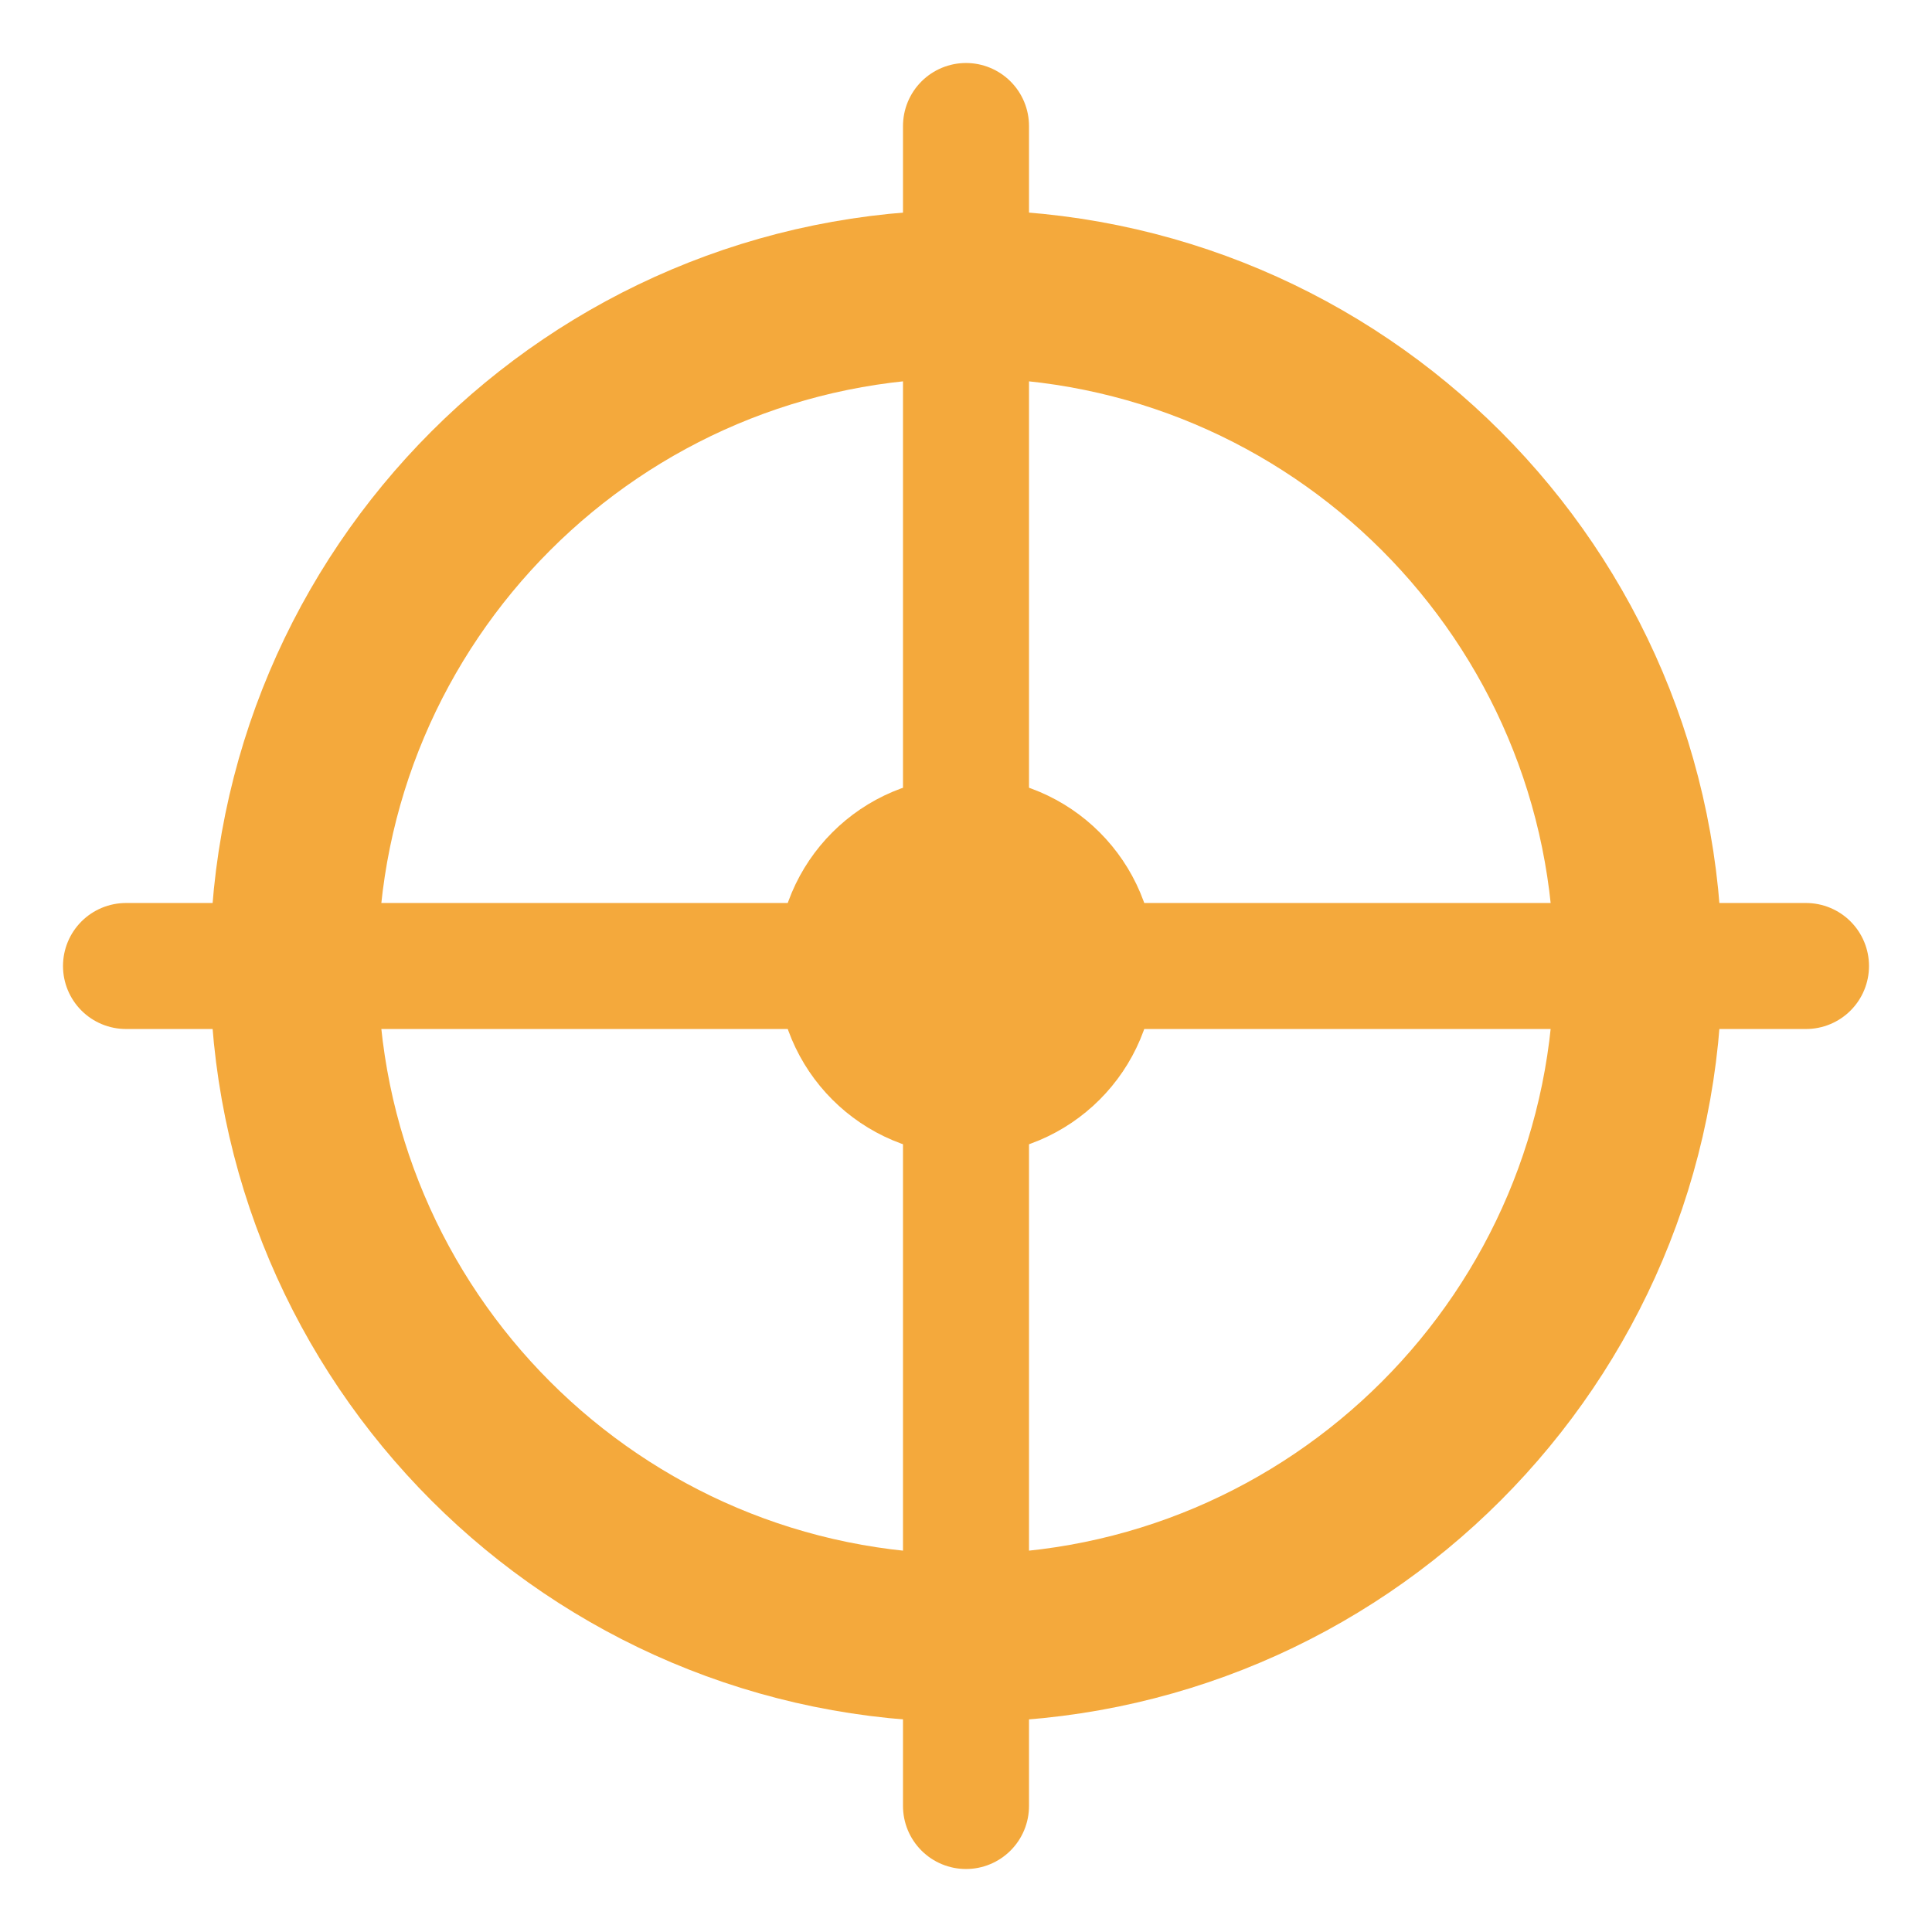
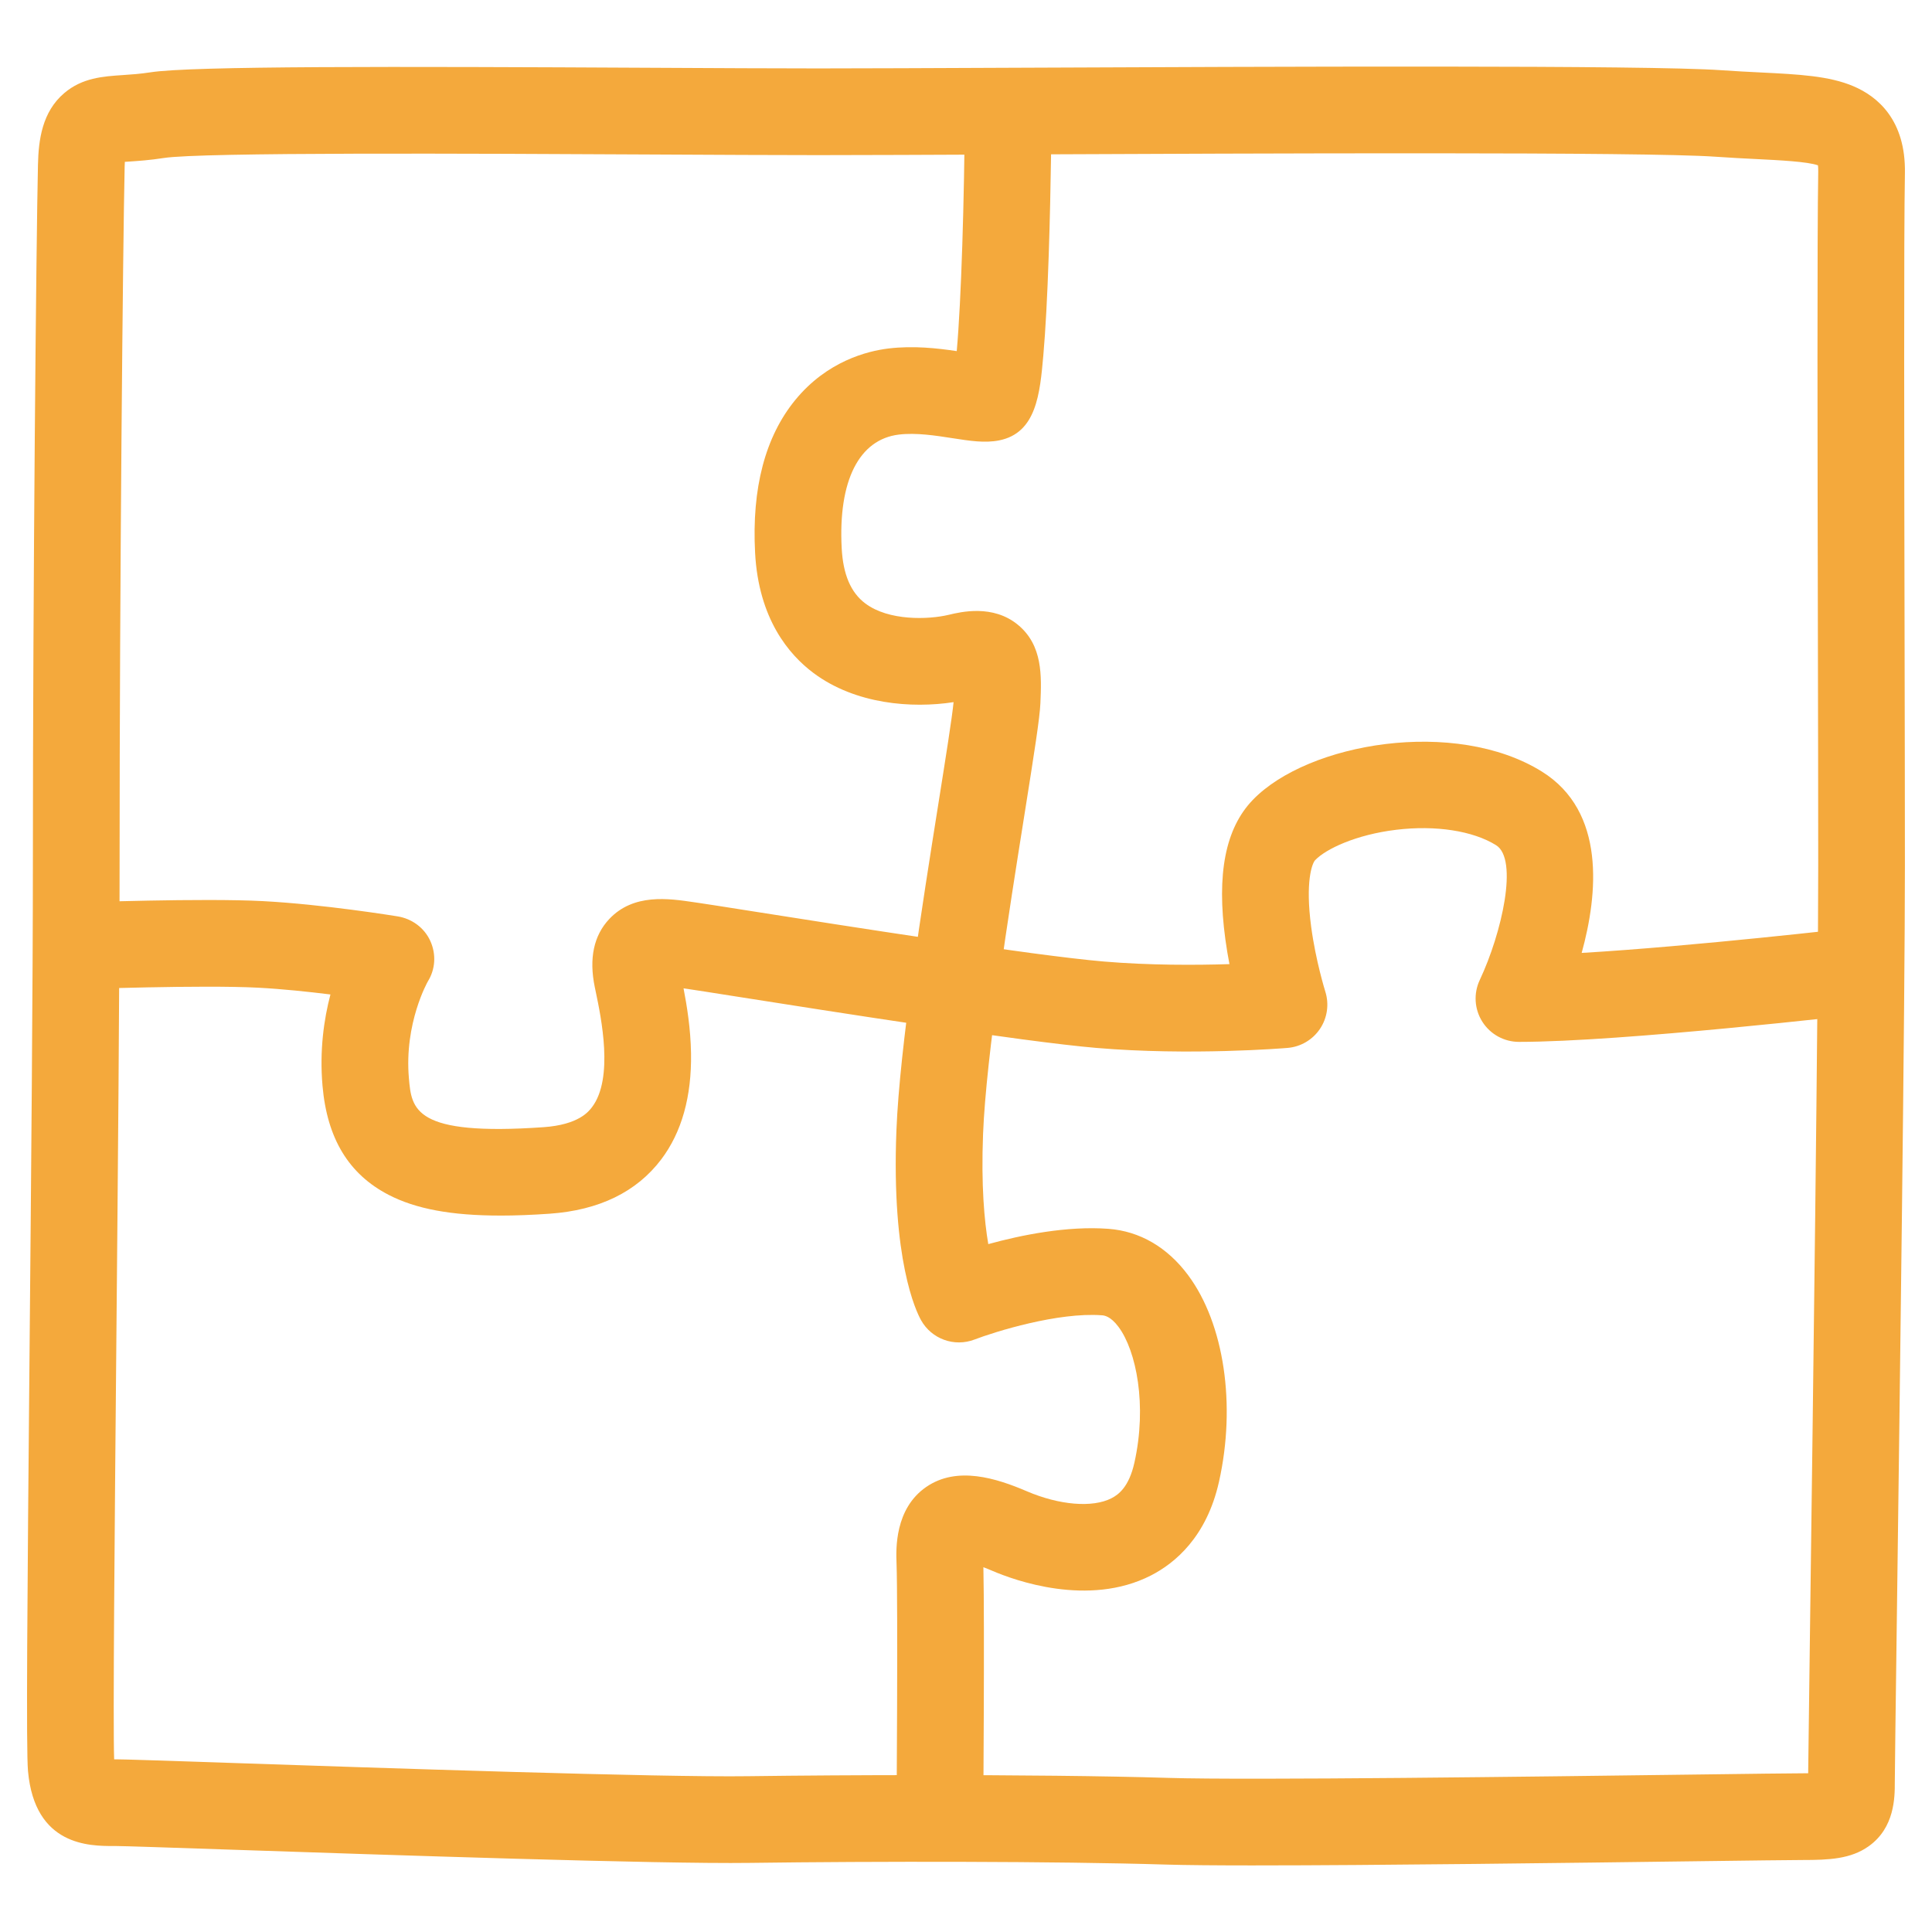
- <svg xmlns="http://www.w3.org/2000/svg" width="46" height="46" viewBox="5 5 46 46">
-   <circle cx="28" cy="28" r="16" fill="none" stroke="#f4a93c" stroke-width="4" />
-   <g stroke="#f4a93c" stroke-width="3" stroke-linecap="round">
-     <line x1="28" y1="8" x2="28" y2="48" />
-     <line x1="8" y1="28" x2="48" y2="28" />
-   </g>
-   <circle cx="28" cy="28" r="4.5" fill="#f4a93c" />
+ <svg xmlns="http://www.w3.org/2000/svg" id="Layer_1" data-name="Layer 1" version="1.1" viewBox="0 0 2000 2000">
+   <defs>
+     <style>
+       .cls-1 {
+         fill: #f4a93c;
+         stroke-width: 0px;
+       }
+     </style>
+   </defs>
+   <path class="cls-1" d="M1299.28,1931.08c-39.73,0-72.08-.26-92.58-.89-111.94-3.44-301.46-3.48-430.82-1.73-93.78,1.27-372.9-8.16-539.67-13.79-58.1-1.96-108.27-3.66-115.39-3.66h-3.37c-24.43-.07-81.38.23-88.45-77.46-2.03-22.26-.76-174.48,1.66-441.59,1.59-175.9,3.39-375.28,3.39-503.13,0-281.59,3.45-639.26,5.25-718.29.59-25.78,4.29-54.76,27.29-74.24,18.65-15.78,39.93-17.21,60.51-18.58,8.88-.59,18.07-1.21,28.67-2.86,42.43-6.63,252.04-6.08,521.67-4.68,64.65.34,125.72.65,169.38.65s117.12-.32,201.88-.69c277.02-1.2,656.41-2.85,733.19,2.54,14.63,1.03,28,1.69,40.93,2.34,39.47,1.97,70.65,3.53,95.78,14.21,24.89,10.57,54.35,34.79,53.36,90.11-1.19,66.55-.74,285.75-.35,479.13.18,89.51.35,174.21.35,237.34,0,144.1-5.27,545.49-8.43,785.31-1.18,90.26-2.04,155.47-2.04,164.07,0,15.2,0,46.83-27.06,66.06-18.53,13.17-40.9,14.22-68.22,14.22-11.35,0-52.65.54-109.8,1.28-131.97,1.72-331.48,4.32-457.15,4.32ZM956.92,1837.56c92.32,0,185.93.86,252.55,2.91,83.36,2.56,384.18-1.36,545.79-3.47,57.5-.75,99.04-1.29,110.97-1.29,2.03,0,3.89-.01,5.59-.03.23-22.28.96-78.14,1.98-155.75,2.94-223.89,8.42-640.62,8.42-784.13,0-63.08-.17-147.72-.35-237.15-.39-193.81-.84-413.47.36-480.92.05-3-.09-5.14-.27-6.58-10.64-3.84-39.79-5.29-63.61-6.48-12.74-.64-27.19-1.36-42.73-2.45-73.45-5.16-466.46-3.46-726.52-2.32-84.86.37-158.16.69-202.27.69s-105.08-.32-169.85-.65c-186.63-.97-468.65-2.44-507.35,3.61-14.52,2.27-26.74,3.09-36.55,3.74-1.24.08-2.54.17-3.85.26-.08,1.48-.14,3.15-.19,5.03h0c-1.79,78.69-5.23,435.26-5.23,716.26,0,128.25-1.8,327.85-3.4,503.94-1.74,192.87-3.54,391.99-2.24,428.49h2.63c8.27,0,44.27,1.2,118.42,3.7,155.09,5.24,443.79,15.04,535.43,13.75,53.67-.73,117.65-1.14,182.25-1.14Z" />
+   <path class="cls-1" d="M517.89,1258.35c-50.83,0-87.48-6.92-115.52-21.41-41.35-21.37-63.76-58.32-68.51-112.97-3.19-36.7,1.5-69.02,8.21-94.5-23.05-2.86-50.13-5.71-74.68-7-58.1-3.07-185.75,1.59-187.02,1.63l-3.31-89.7c5.4-.2,132.95-4.83,195.05-1.57,62.55,3.3,136.42,15.29,139.53,15.8,14.82,2.42,27.62,11.79,33.82,25.46,6.2,13.67,5.33,29.24-2.61,41.98-.07.13-24.53,43.03-19.56,100.12,2.8,32.21,5.22,60.06,139.39,50.67,36.4-2.54,46.8-16.29,50.22-20.81,22.58-29.87,9.4-92.73,3.78-119.57l-.93-4.45c-6.18-29.84-1.12-53.65,15.03-70.74,25.11-26.58,61.25-21.22,87.62-17.32l5.8.85c7.44,1.06,25.36,3.89,52.49,8.17,95.11,14.99,293.02,46.19,365.85,52.36,47.23,4,95.22,3.81,130.18,2.71-1.55-8.08-3-16.67-4.21-25.54-9.25-67.81.03-115.06,28.36-144.44,57.27-59.39,209.64-85.12,299.27-29.36,66.39,41.31,58,126.93,41.2,187.74,115.64-6.78,282.55-26.08,284.59-26.32l10.36,89.16c-10.28,1.2-252.87,29.25-359.86,29.25-15.39,0-29.7-7.88-37.93-20.88-8.23-13-9.22-29.31-2.63-43.22,22.76-48.43,40.21-124.98,16.85-139.52-23.96-14.91-62.58-20.87-103.34-15.95-41.68,5.03-72.71,19.81-83.89,31.4-3.27,3.39-10.38,22.37-4.19,68.92,4.72,35.44,14.57,66.91,14.67,67.22,4.1,13.01,2.08,27.21-5.53,38.54-7.6,11.33-19.94,18.61-33.53,19.74-4.07.34-100.89,8.23-197.96,0-76.04-6.44-276.1-37.98-372.25-53.13-25.78-4.06-44.41-7-51.2-7.97l-3.9-.57c3.5,18.01,7.33,41.82,7.75,67.06.74,44.94-9.63,81.95-30.84,110-25.51,33.74-64.39,52.67-115.58,56.24-18.46,1.29-35.42,1.94-51.04,1.94ZM702.94,998.81h0s0,0,0,0Z" />
+   <path class="cls-1" d="M1017.82,1886.52l-89.77-.66c.02-2.24,1.62-224.98.03-267.92-.52-13.88-2.08-56.12,30.81-78.69,31.88-21.89,72.39-9.08,104.11,4.51,33.61,14.41,67.96,17.25,87.52,7.25,7.54-3.85,18.19-11.85,23.77-36.69,13.4-59.78,1.93-115.99-16.32-140.62-8.49-11.46-15.11-11.95-17.28-12.12-45.46-3.4-110.65,16.98-131.95,25.12-20.8,7.96-44.34-.53-55.22-19.96-5.2-9.26-30.83-62.27-25.55-196.47,3.39-86.35,26.74-233.2,43.78-340.42,6.93-43.57,14.07-88.51,15.38-102.99-43.08,6.66-101.53,2.29-144.98-30.15-25.61-19.12-56.89-56.24-60.48-124.51-3.52-66.9,10.46-120.09,41.55-158.09,32.97-40.3,74.7-50.73,96.64-53.37,25.75-3.1,50.66-.23,70.55,2.73,4.69-52.06,7.87-157.65,8.38-248.69l89.77.5c0,.74-.44,74.87-2.91,148.45-1.46,43.66-3.36,78.77-5.62,104.34-3.49,39.4-7.1,80.14-45.76,87.83-14.72,2.92-30.18.52-48.1-2.27-17.73-2.76-37.82-5.9-55.61-3.76-41.32,4.96-62.92,47.83-59.24,117.61,1.43,27.29,9.46,46.04,24.55,57.29,24.08,17.98,64.82,16.82,86.34,11.66,12.49-2.99,45.67-10.96,71.54,10.37,25.87,21.32,24.48,53.19,23.26,81.3-.65,15.03-6.14,50.06-16.6,115.84-15.75,99.08-39.55,248.82-42.74,329.86-2.09,53.22,1.32,90.16,5.4,114.1,34.14-9.39,81.56-19.02,124.33-15.83,32.55,2.44,61.14,19.1,82.69,48.19,37.17,50.16,49.65,134.04,31.79,213.7-12.75,56.88-45.37,84.13-70.49,96.98-64.67,33.07-141.69,4.79-163.75-4.67-3.61-1.55-6.82-2.83-9.64-3.9,1.3,57.89-.13,255.35-.19,264.15Z" />
</svg>
